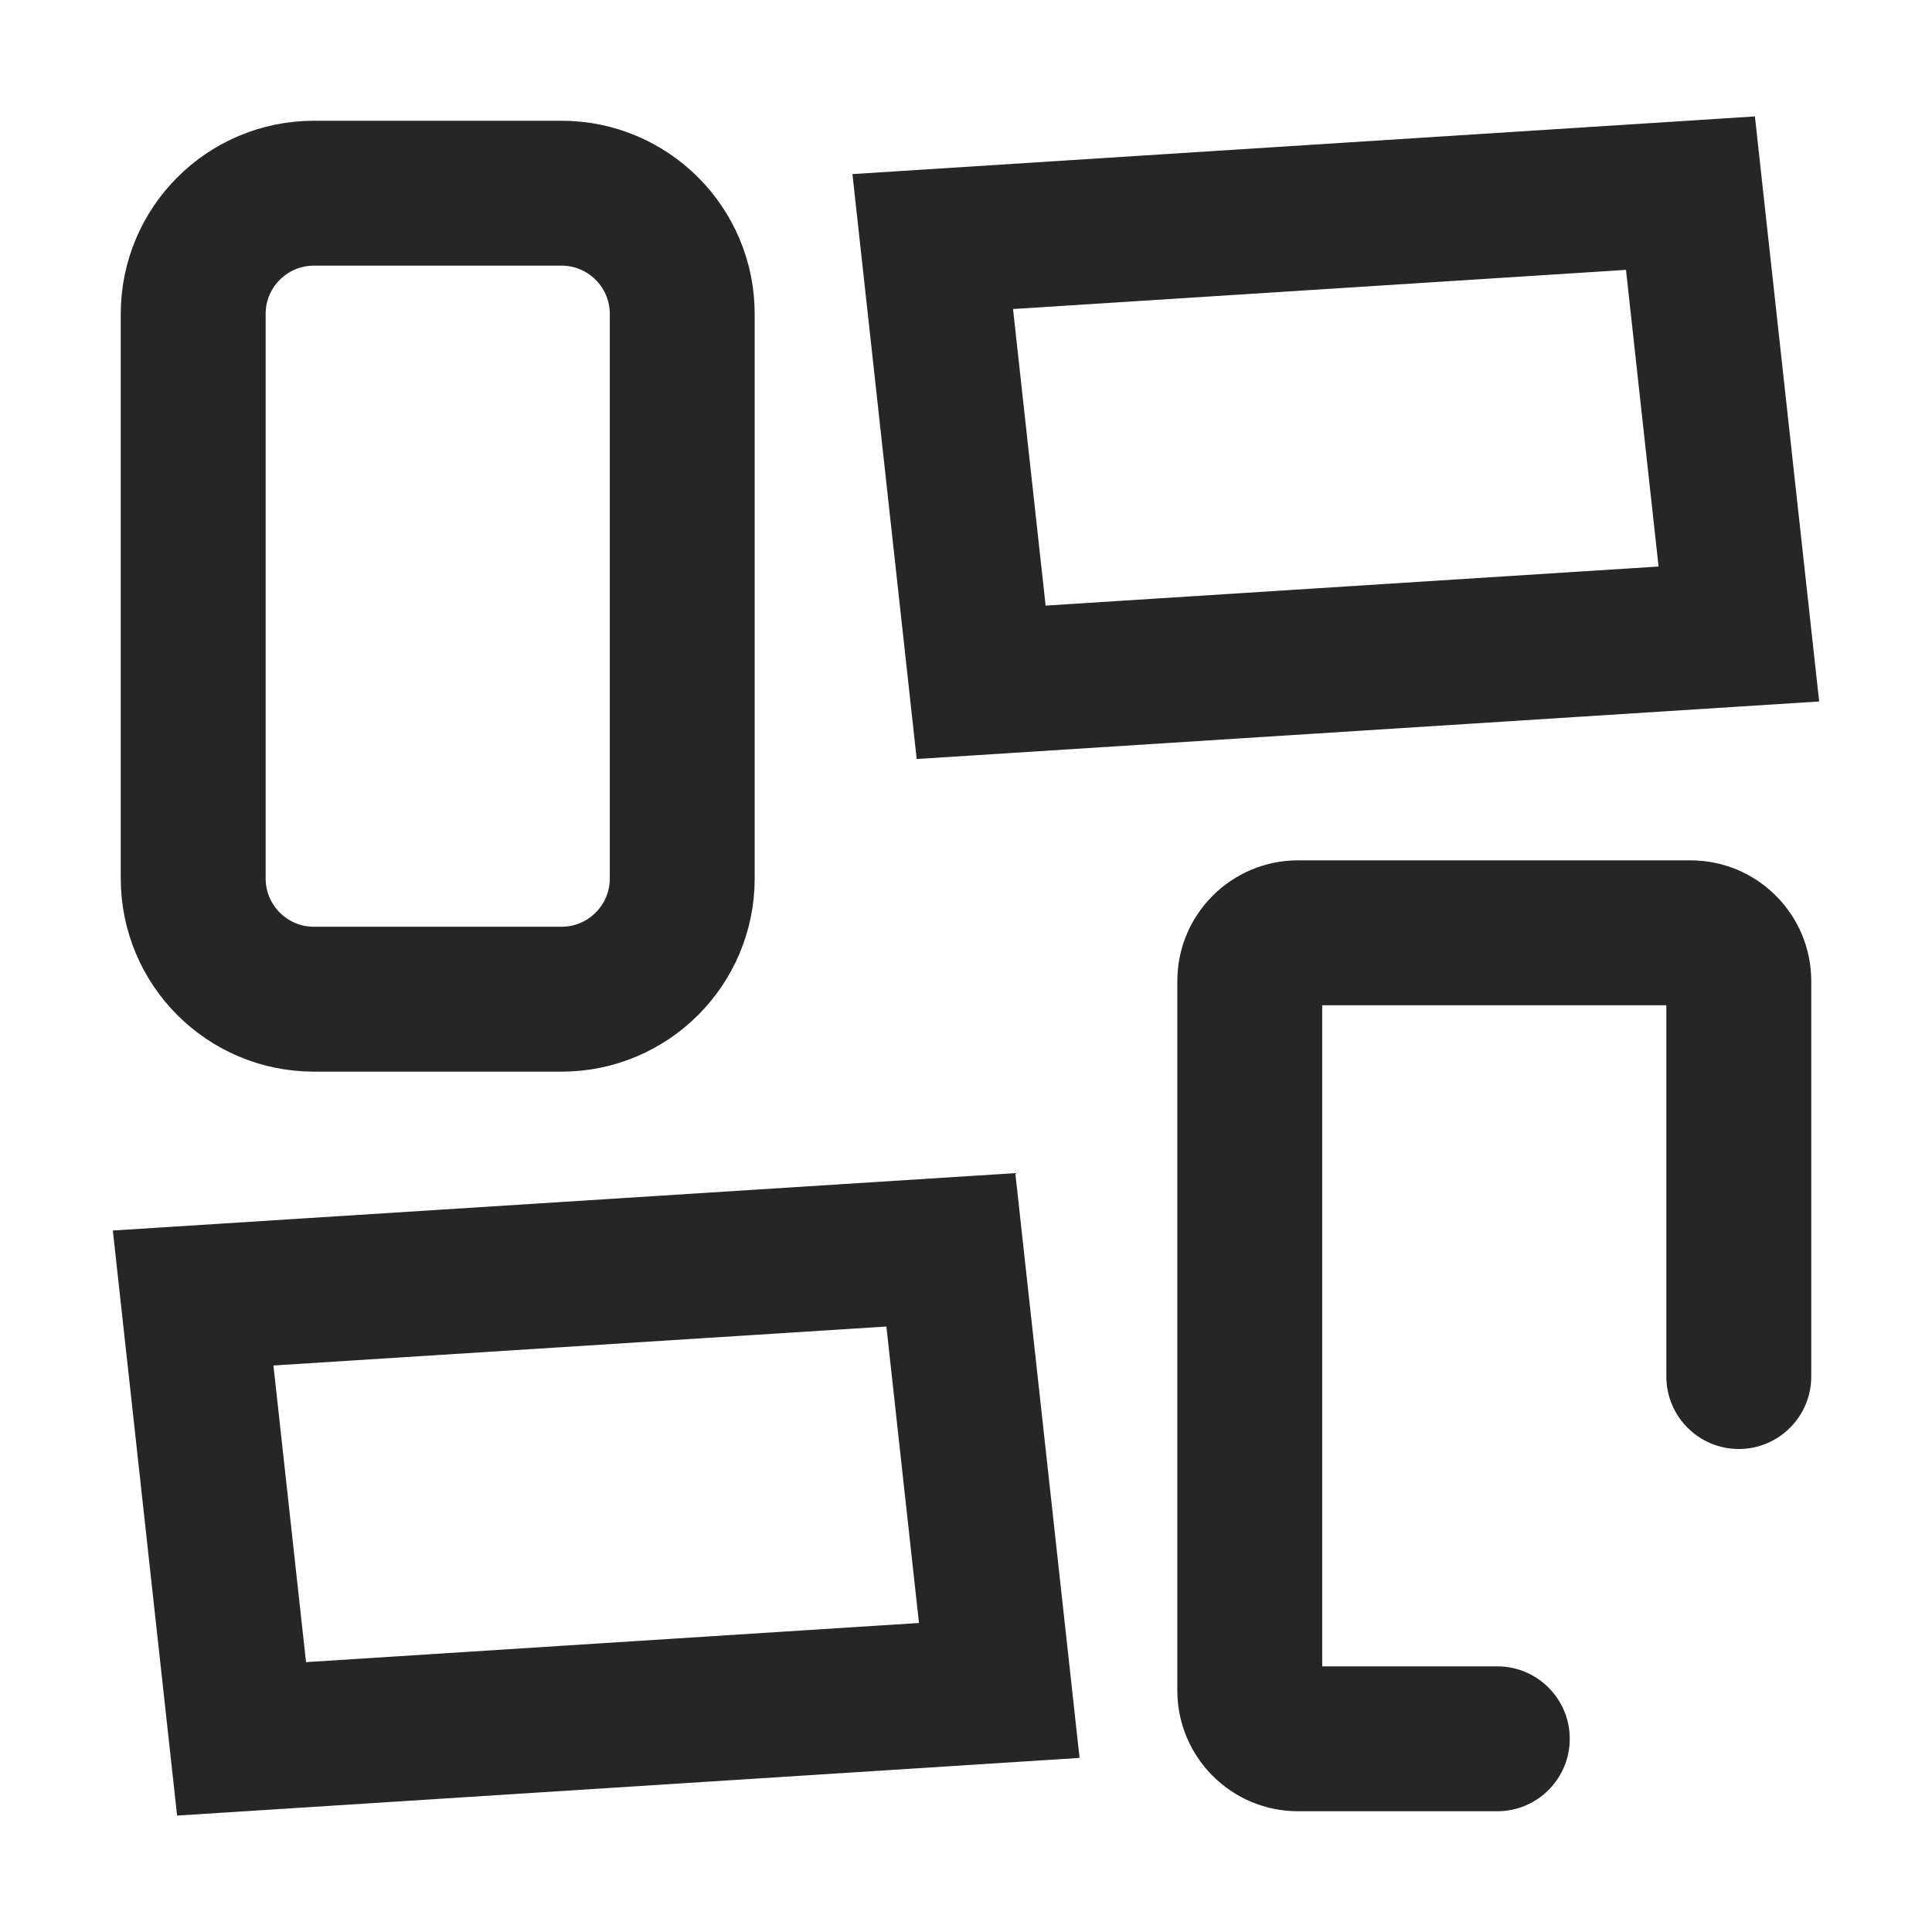
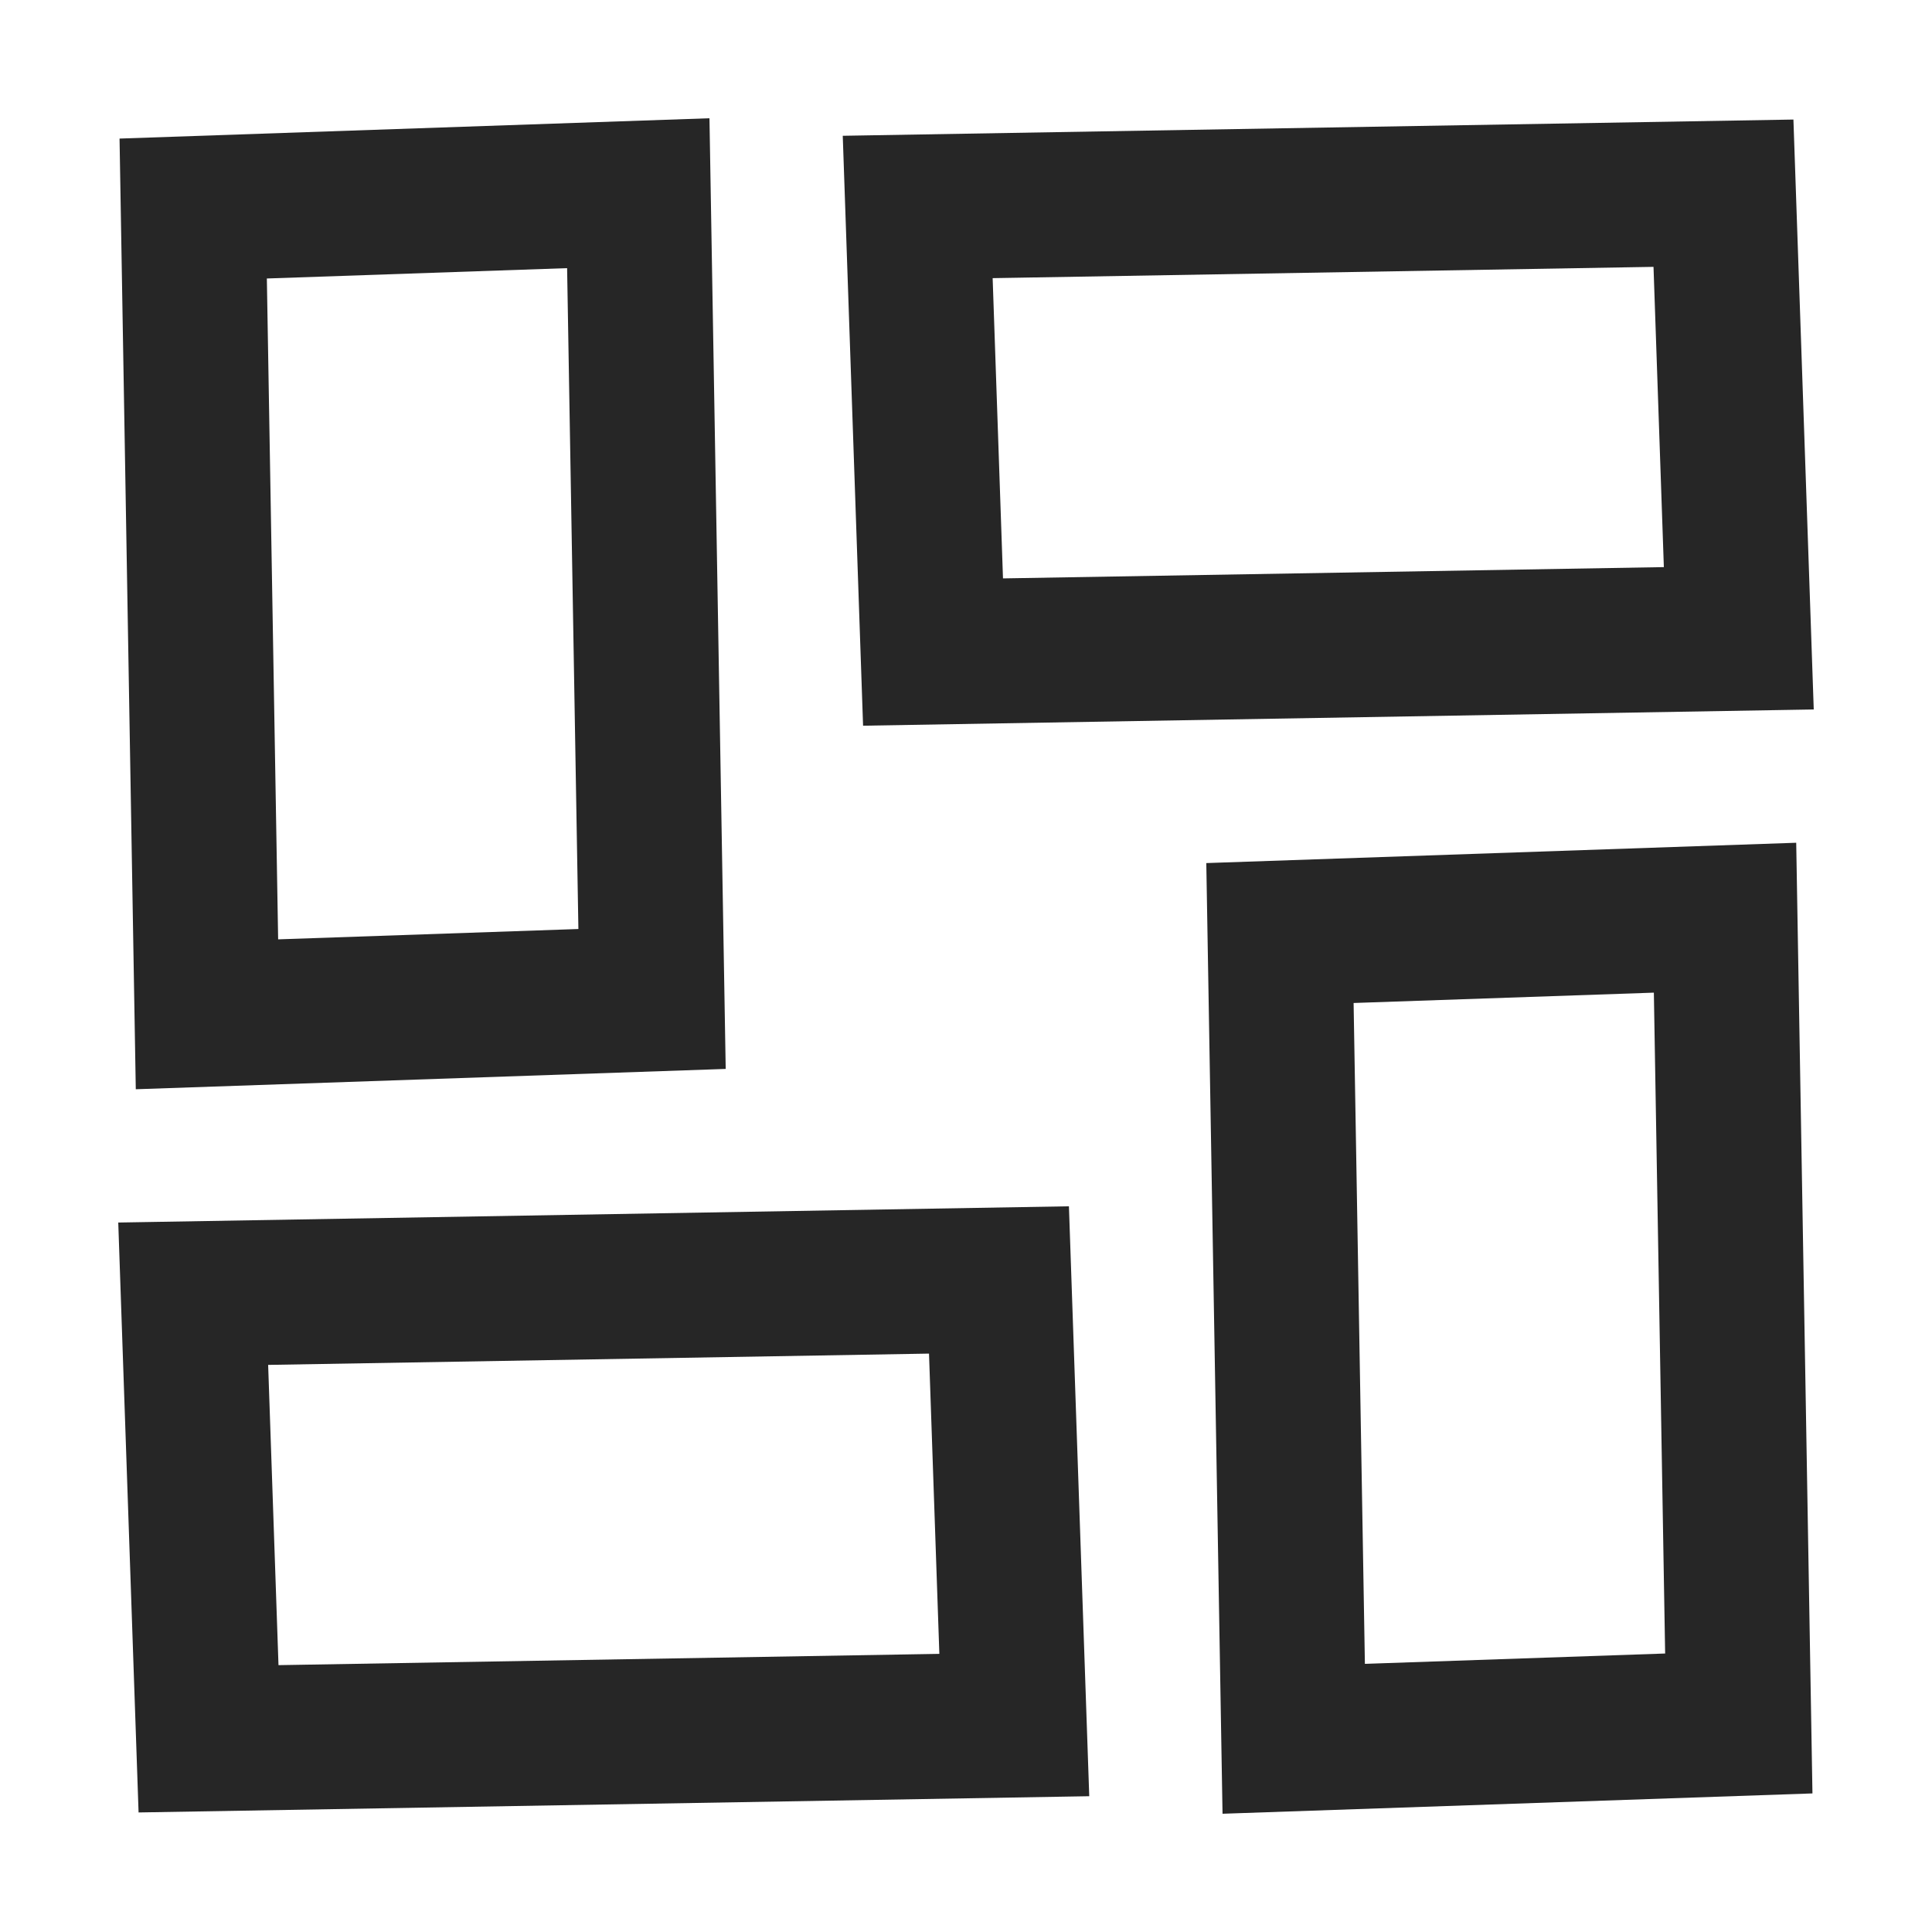
<svg xmlns="http://www.w3.org/2000/svg" width="16px" height="16px" viewBox="0 0 16 16" version="1.1">
  <g id="sprint-planning-third-menu" stroke="none" stroke-width="1" fill="none" fill-rule="evenodd">
-     <g id="编组备份" transform="translate(1, 1)" fill-rule="nonzero">
-       <rect id="矩形" stroke="#262626" stroke-width="1.2" x="0.6" y="0.6" width="4.05" height="6.675" rx="1" />
-       <path d="M13,6.125 C13.552,6.125 14,6.573 14,7.125 L14,10.4 C14,10.731 13.731,11 13.4,11 C13.069,11 12.8,10.731 12.8,10.4 L12.8,7.325 L12.8,7.325 L9.95,7.325 L9.95,12.8 L11.4,12.8 C11.731,12.8 12,13.069 12,13.4 C12,13.731 11.731,14 11.4,14 L9.75,14 L9.75,14 C9.198,14 8.75,13.552 8.75,13 L8.75,7.125 C8.75,6.573 9.198,6.125 9.75,6.125 L13,6.125 Z" id="路径" fill="#262626" />
-       <path d="M11.688,-0.713 L12.088,5.562 L8.438,5.963 L8.037,-0.312 L11.688,-0.713 Z" id="矩形备份-2" stroke="#262626" stroke-width="1.2" transform="translate(10.0625, 2.625) rotate(-270) translate(-10.0625, -2.625) " />
-       <path d="M5.562,8.037 L5.963,14.312 L2.312,14.713 L1.913,8.438 L5.562,8.037 Z" id="矩形备份-4" stroke="#262626" stroke-width="1.2" transform="translate(3.9375, 11.375) rotate(-270) translate(-3.9375, -11.375) " />
+     <g id="编组">
+       <rect id="矩形" x="0" y="0" width="16" height="16" />
+     </g>
+     <g id="部署编排" transform="translate(1, 1)" stroke="#262626" stroke-width="1.2">
+       <g id="形状结合备份-2" transform="translate(0, 0)">
+         <path d="M4.286,0.6 L4.4,7.273 L0.714,7.4 L0.6,0.727 L4.286,0.6 Z" id="路径" transform="translate(2.5, 4) rotate(180) translate(-2.5, -4) " />
+         <path d="M13.286,6.6 L13.4,13.273 L9.714,13.4 L9.6,6.727 L13.286,6.6 Z" id="路径" transform="translate(11.5, 10) rotate(180) translate(-11.5, -10) " />
+       </g>
+       <path d="M13.273,0.6 L13.4,4.286 L6.727,4.4 L6.6,0.714 L13.273,0.6 Z" id="形状结合-path" />
+       <path d="M7.273,9.6 L7.4,13.286 L0.727,13.4 L0.6,9.714 L7.273,9.6 Z" id="形状结合-path" />
    </g>
  </g>
</svg>
